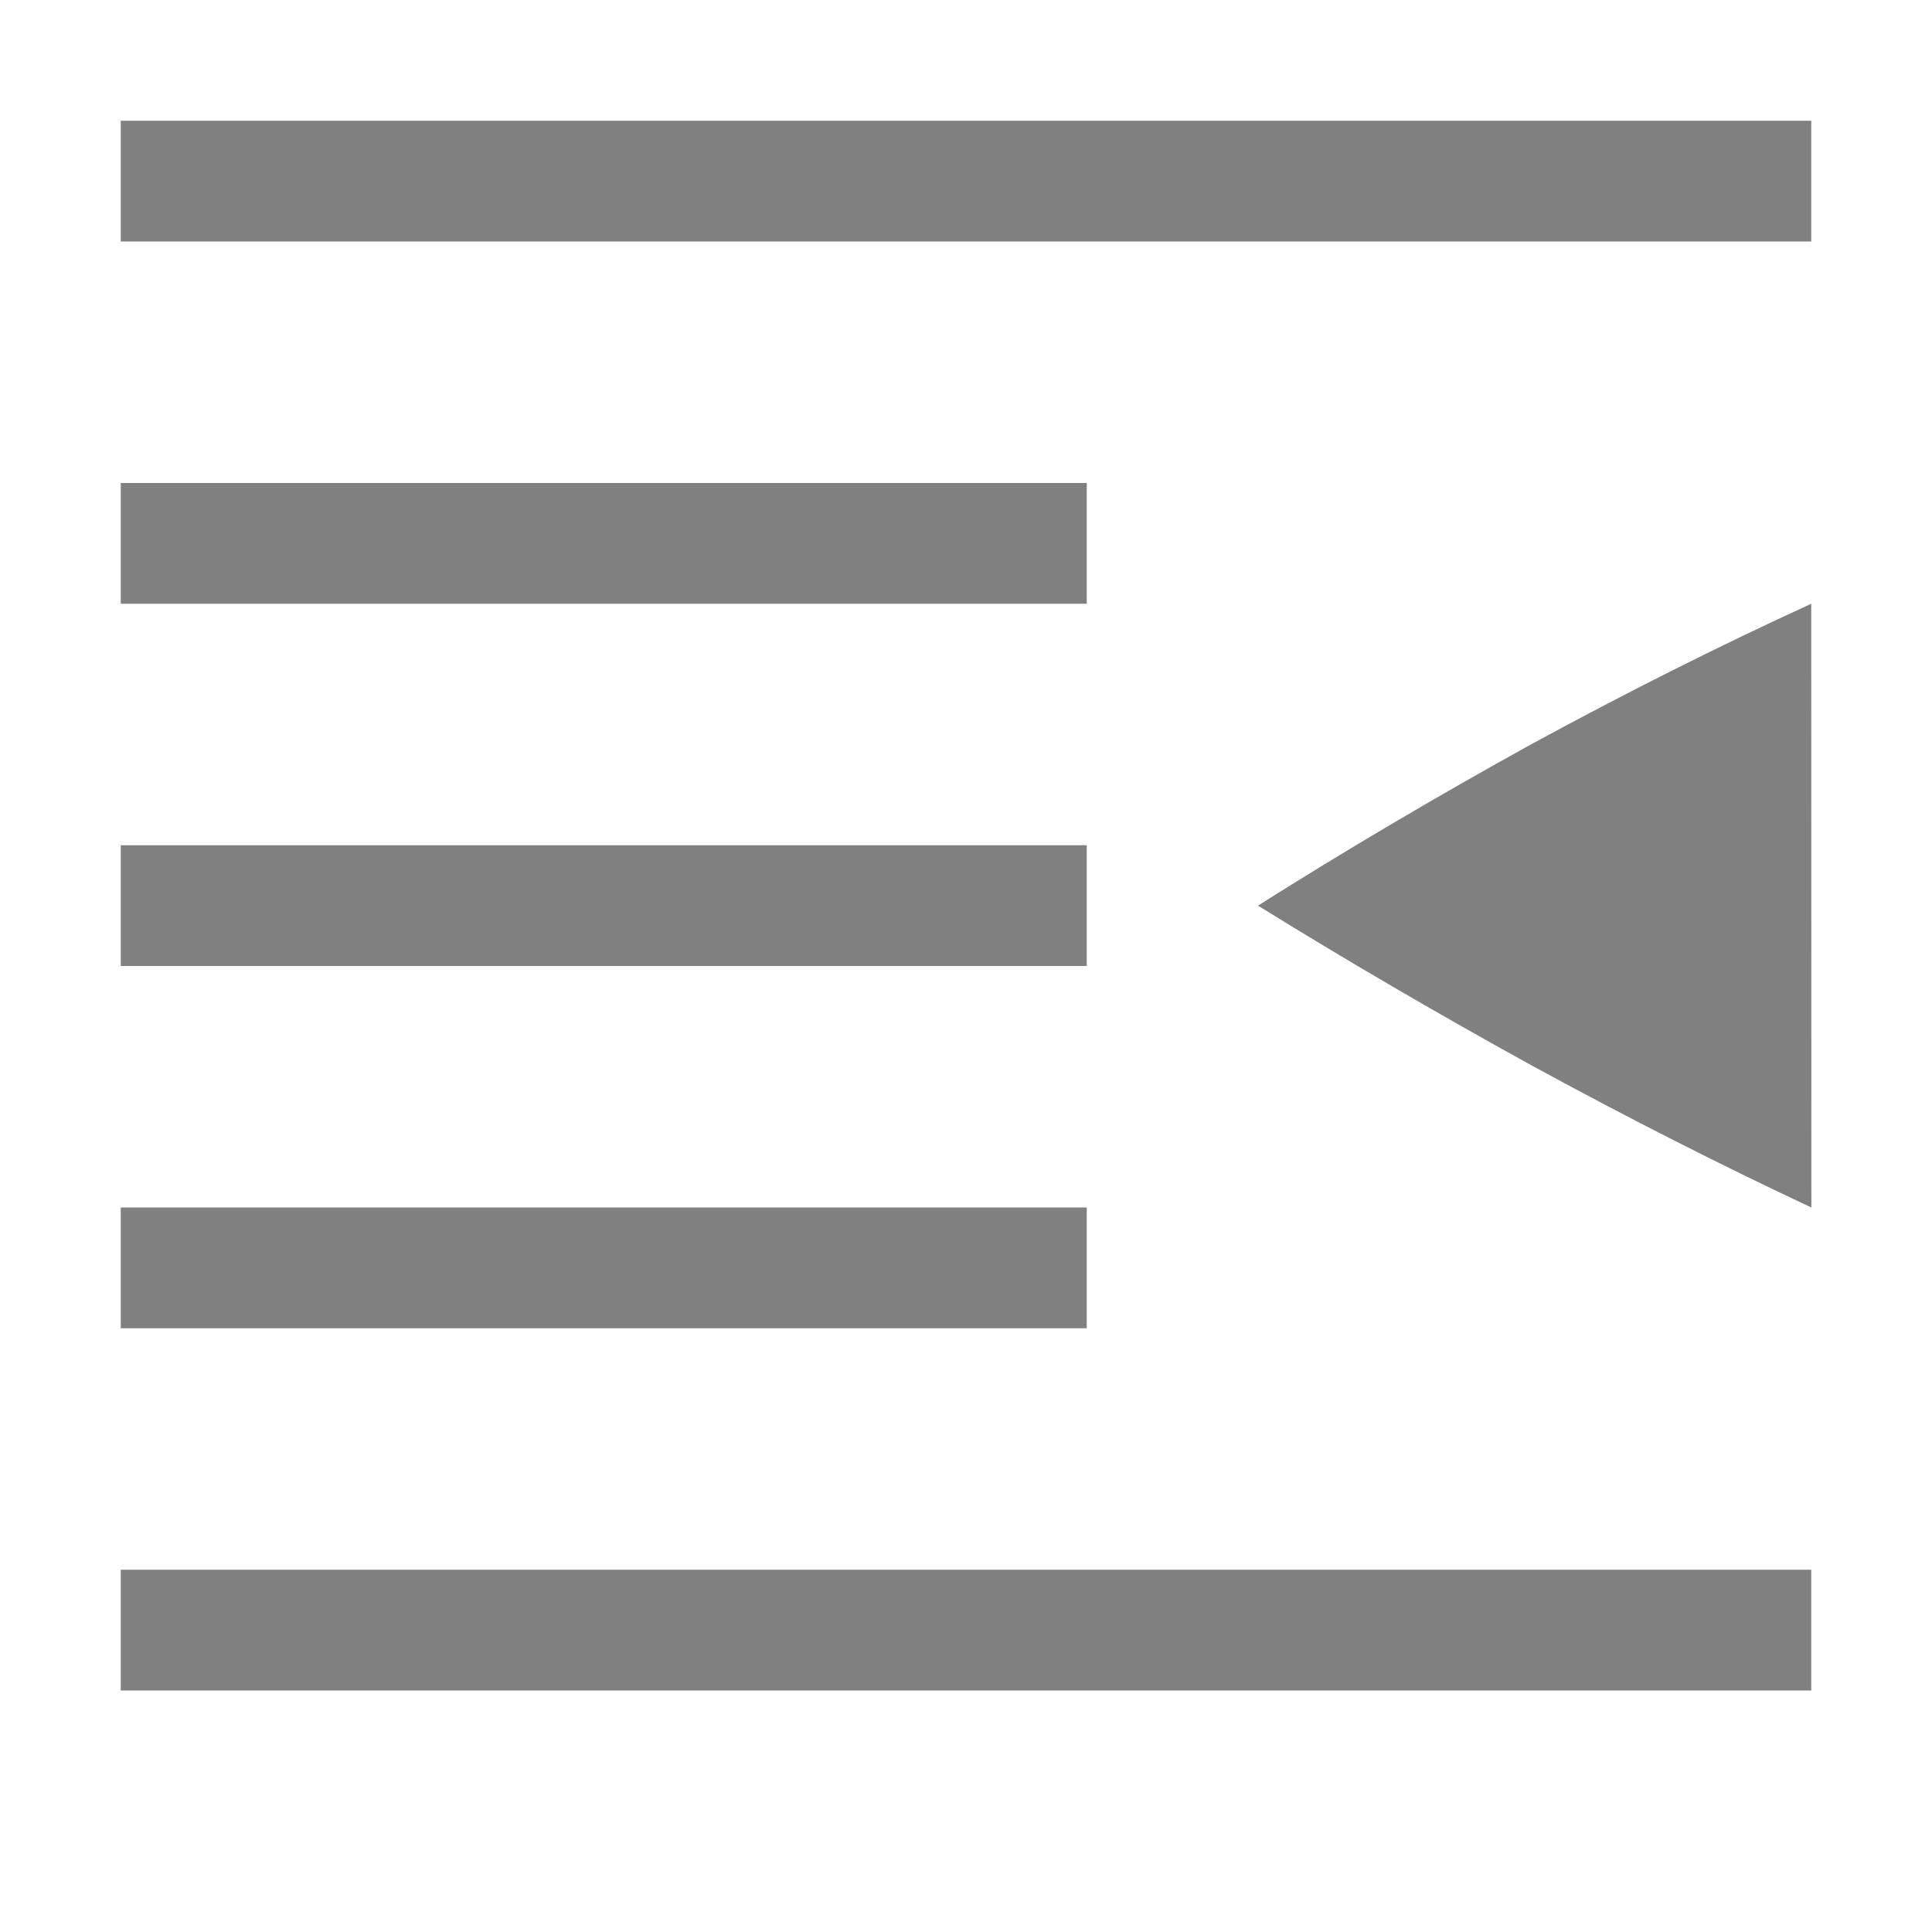
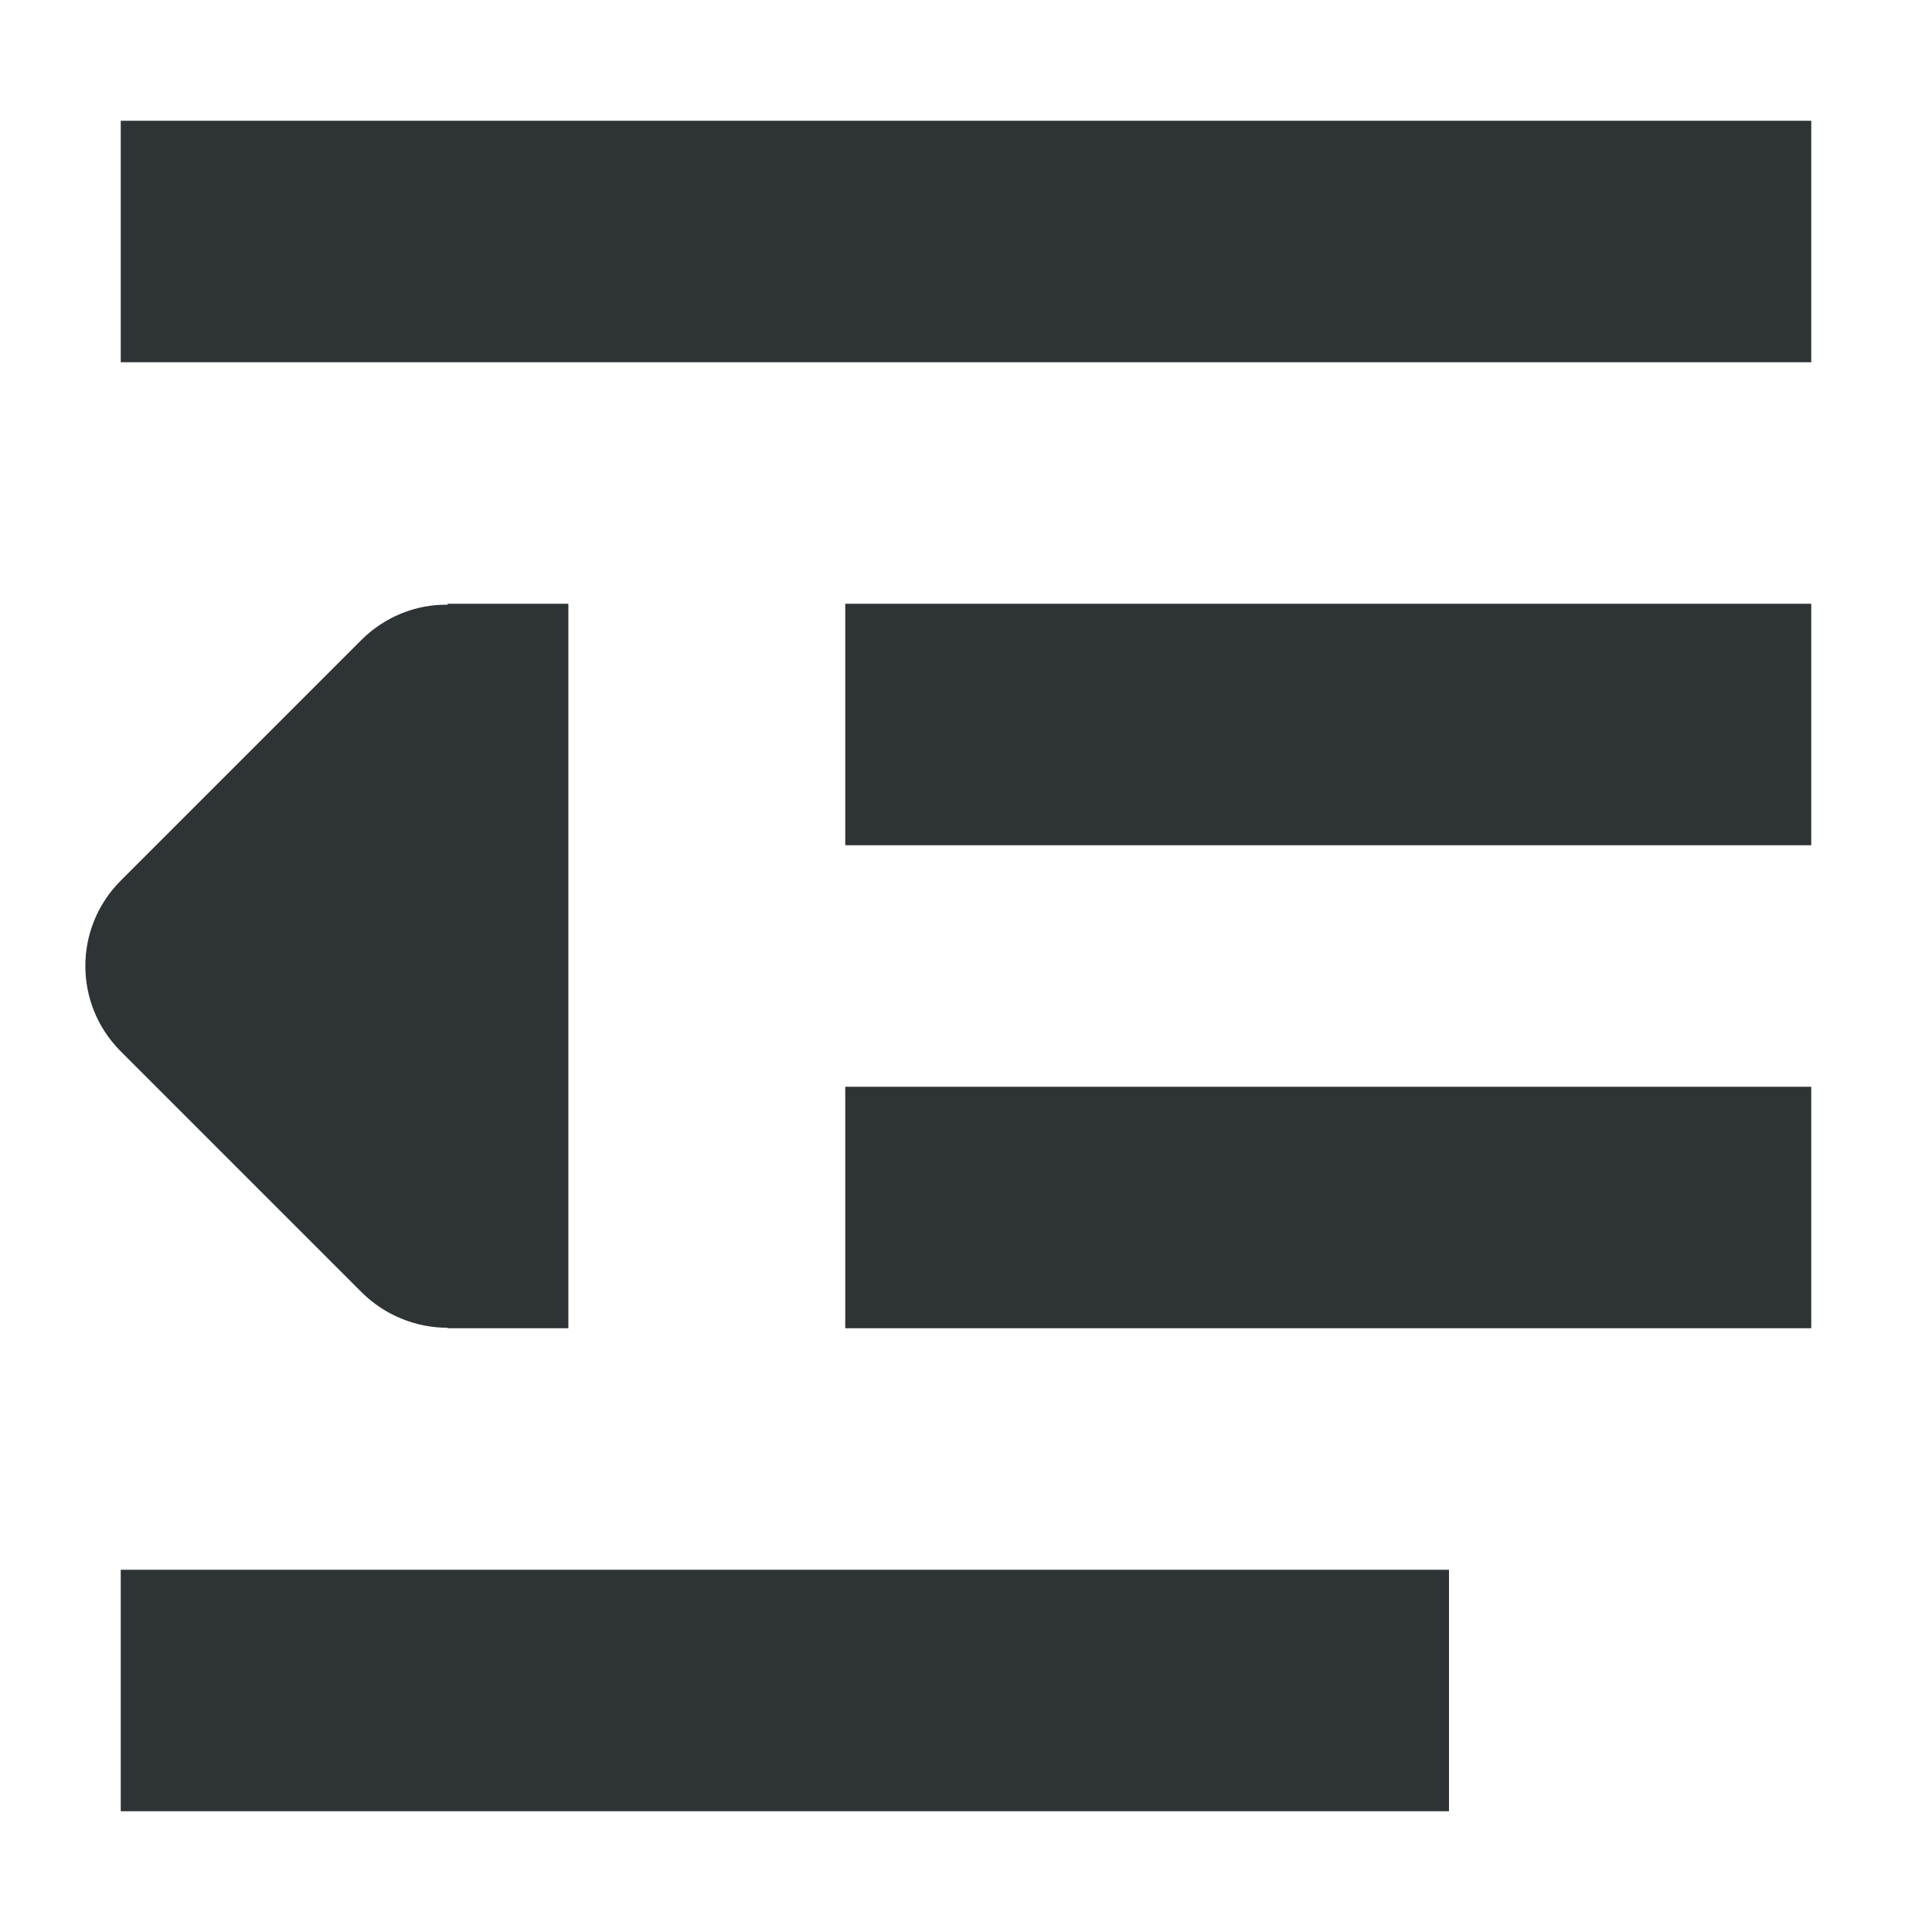
- <svg xmlns="http://www.w3.org/2000/svg" height="16" width="16">
-   <g transform="translate(-152 -420)" fill="gray">
-     <rect height="1" style="marker:none" width="14" x="153" y="421" color="#bebebe" overflow="visible" />
-     <rect height="1" style="marker:none" width="8" x="153" y="424" color="#bebebe" overflow="visible" />
-     <rect height="1" style="marker:none" width="8" x="153" y="430" color="#bebebe" overflow="visible" />
-     <rect height="1" style="marker:none" width="14" x="153" y="433" color="#bebebe" overflow="visible" />
-     <rect height="1" style="marker:none" width="8" x="153" y="427" color="#bebebe" overflow="visible" />
-     <path d="M167.001 430l-.001-5c-.76.348-1.535.737-2.323 1.166-.78.431-1.534.876-2.259 1.334.725.449 1.478.889 2.26 1.32.788.43 1.562.823 2.323 1.18z" style="marker:none" color="#000" overflow="visible" />
-   </g>
+ <svg xmlns="http://www.w3.org/2000/svg" height="16px" viewBox="0 0 16 16" width="16px">
+   <path d="m 15 1 v 2 h -14 v -2 z m 0 4 v 2 h -8 v -2 z m -11.293 0 v 0.008 c -0.266 -0.004 -0.52 0.102 -0.707 0.285 l -2 2 c -0.391 0.391 -0.391 1.023 0 1.414 l 2 2 c 0.188 0.184 0.441 0.289 0.707 0.289 v 0.004 h 1 v -6 z m 11.293 4 v 2 h -8 v -2 z m -3 4 v 2 h -11 v -2 z m 0 0" fill="#2e3436" />
</svg>
